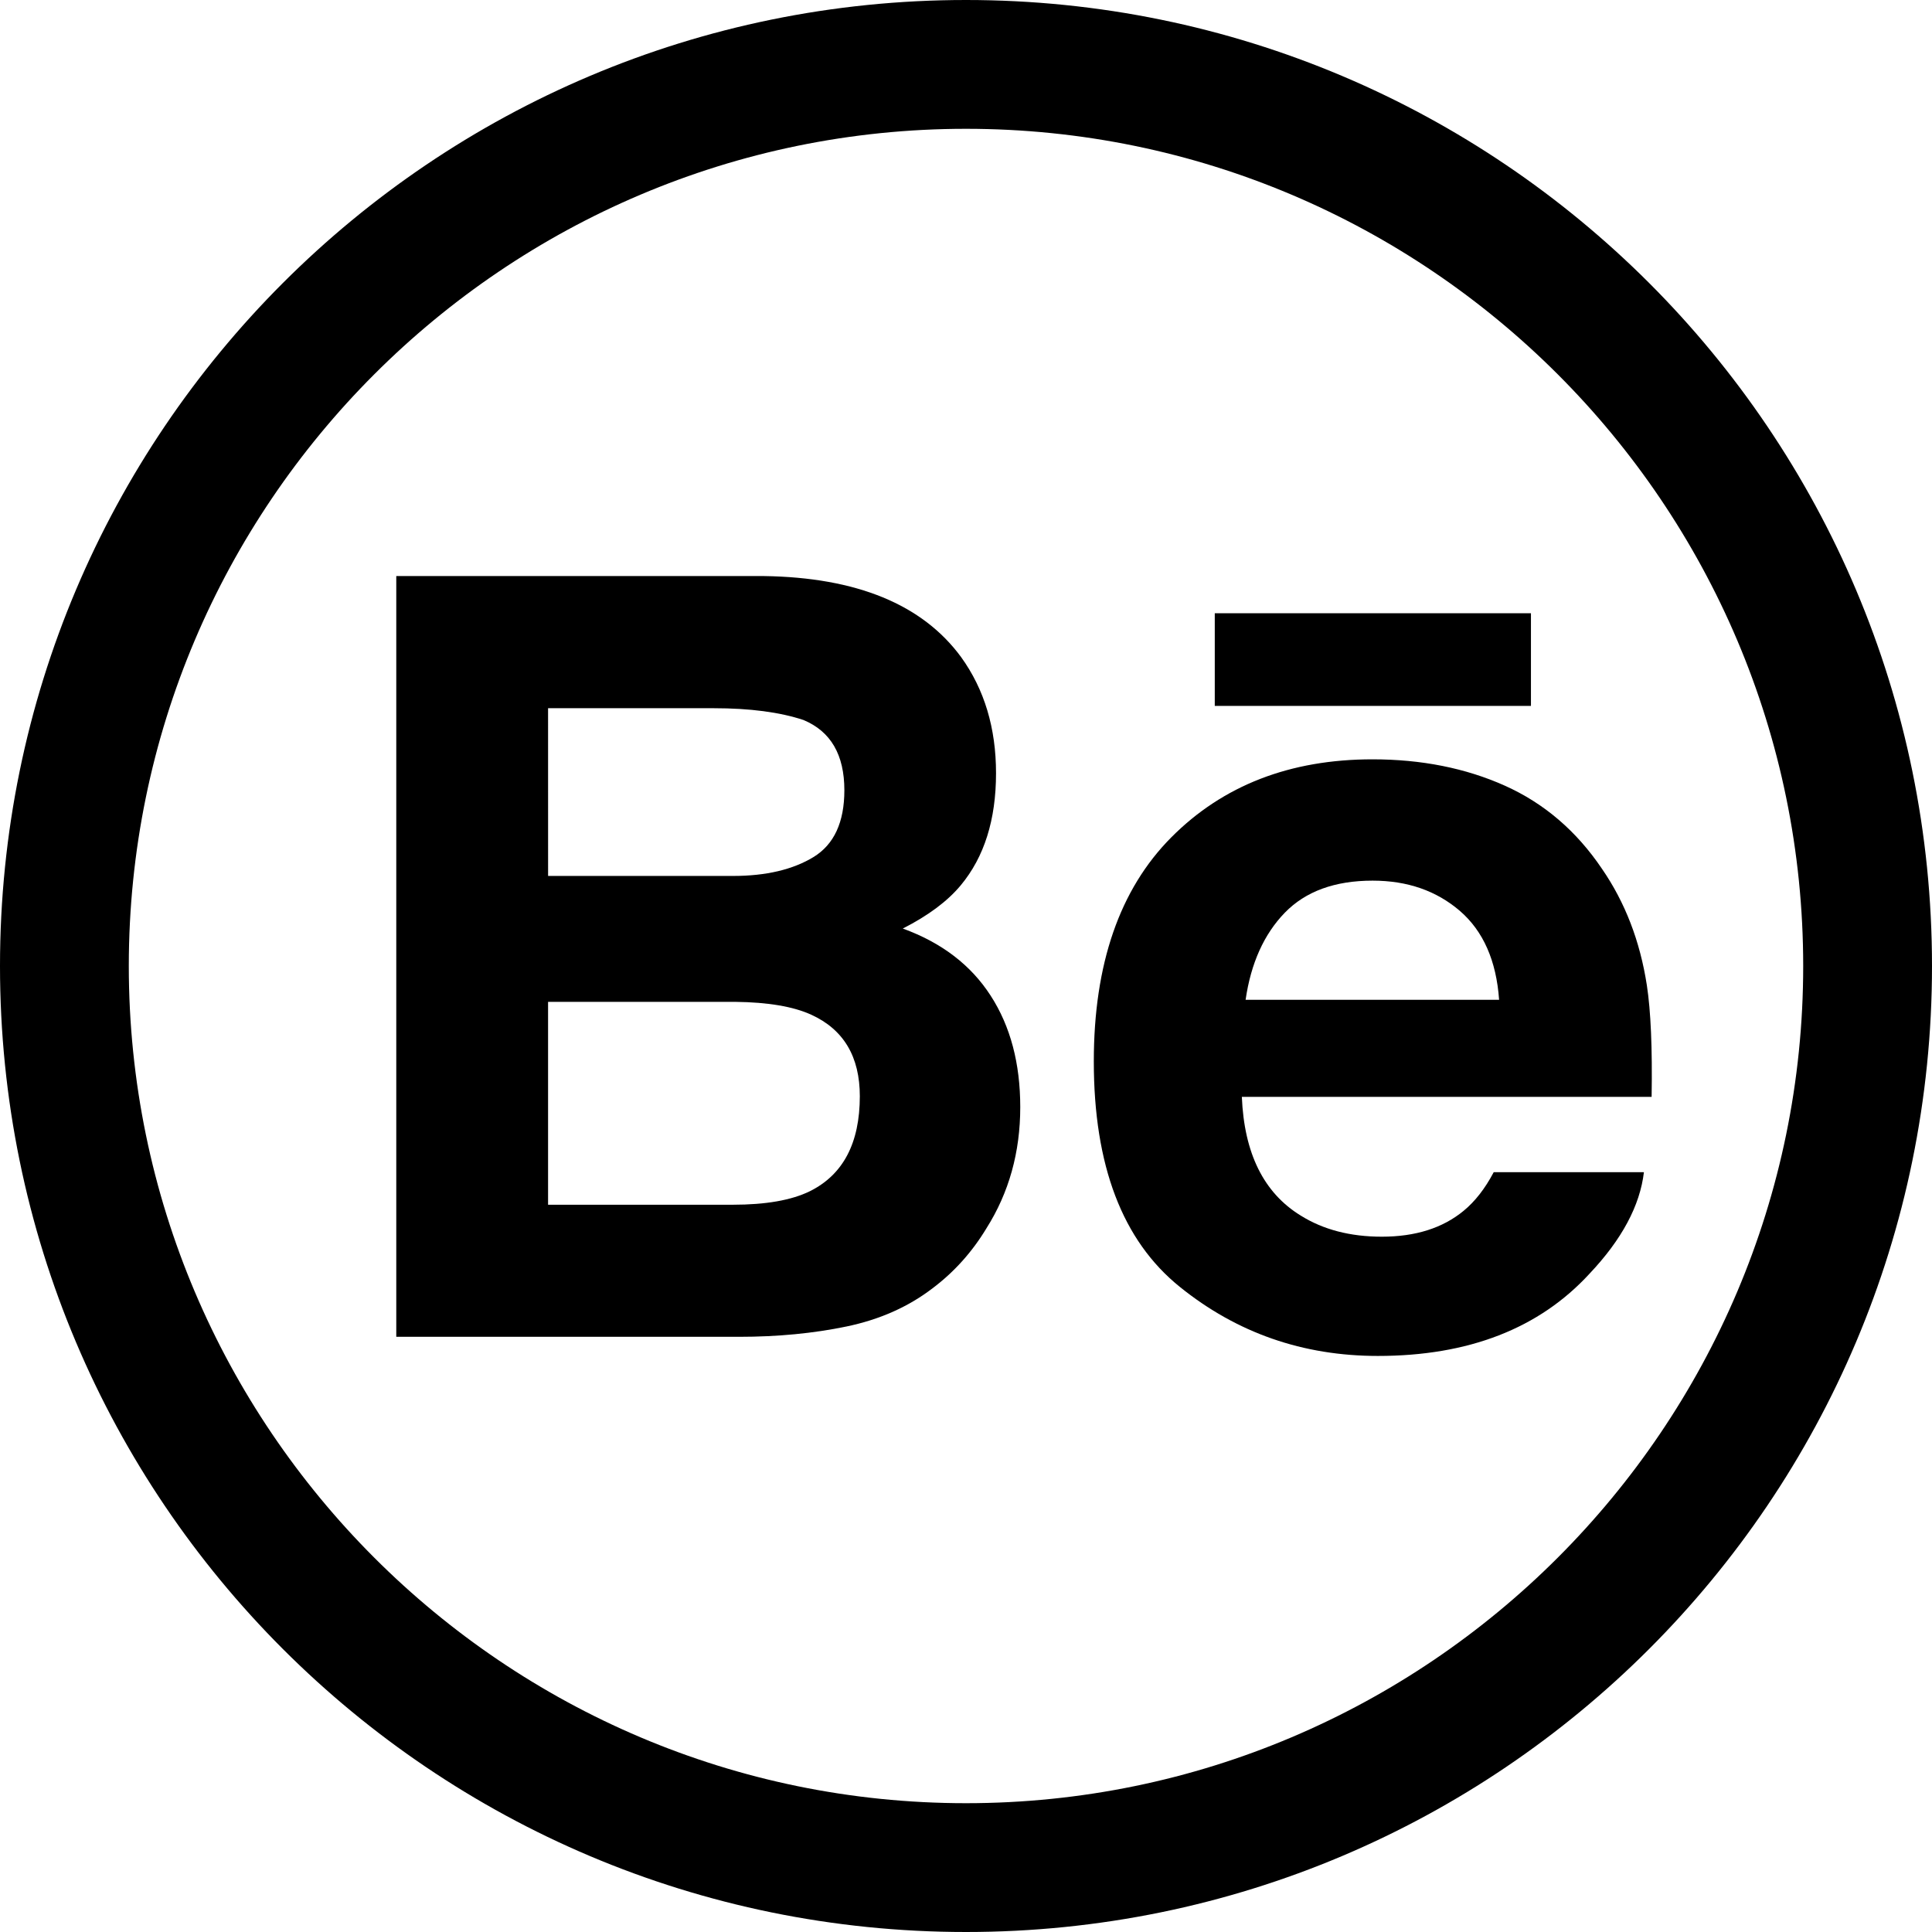
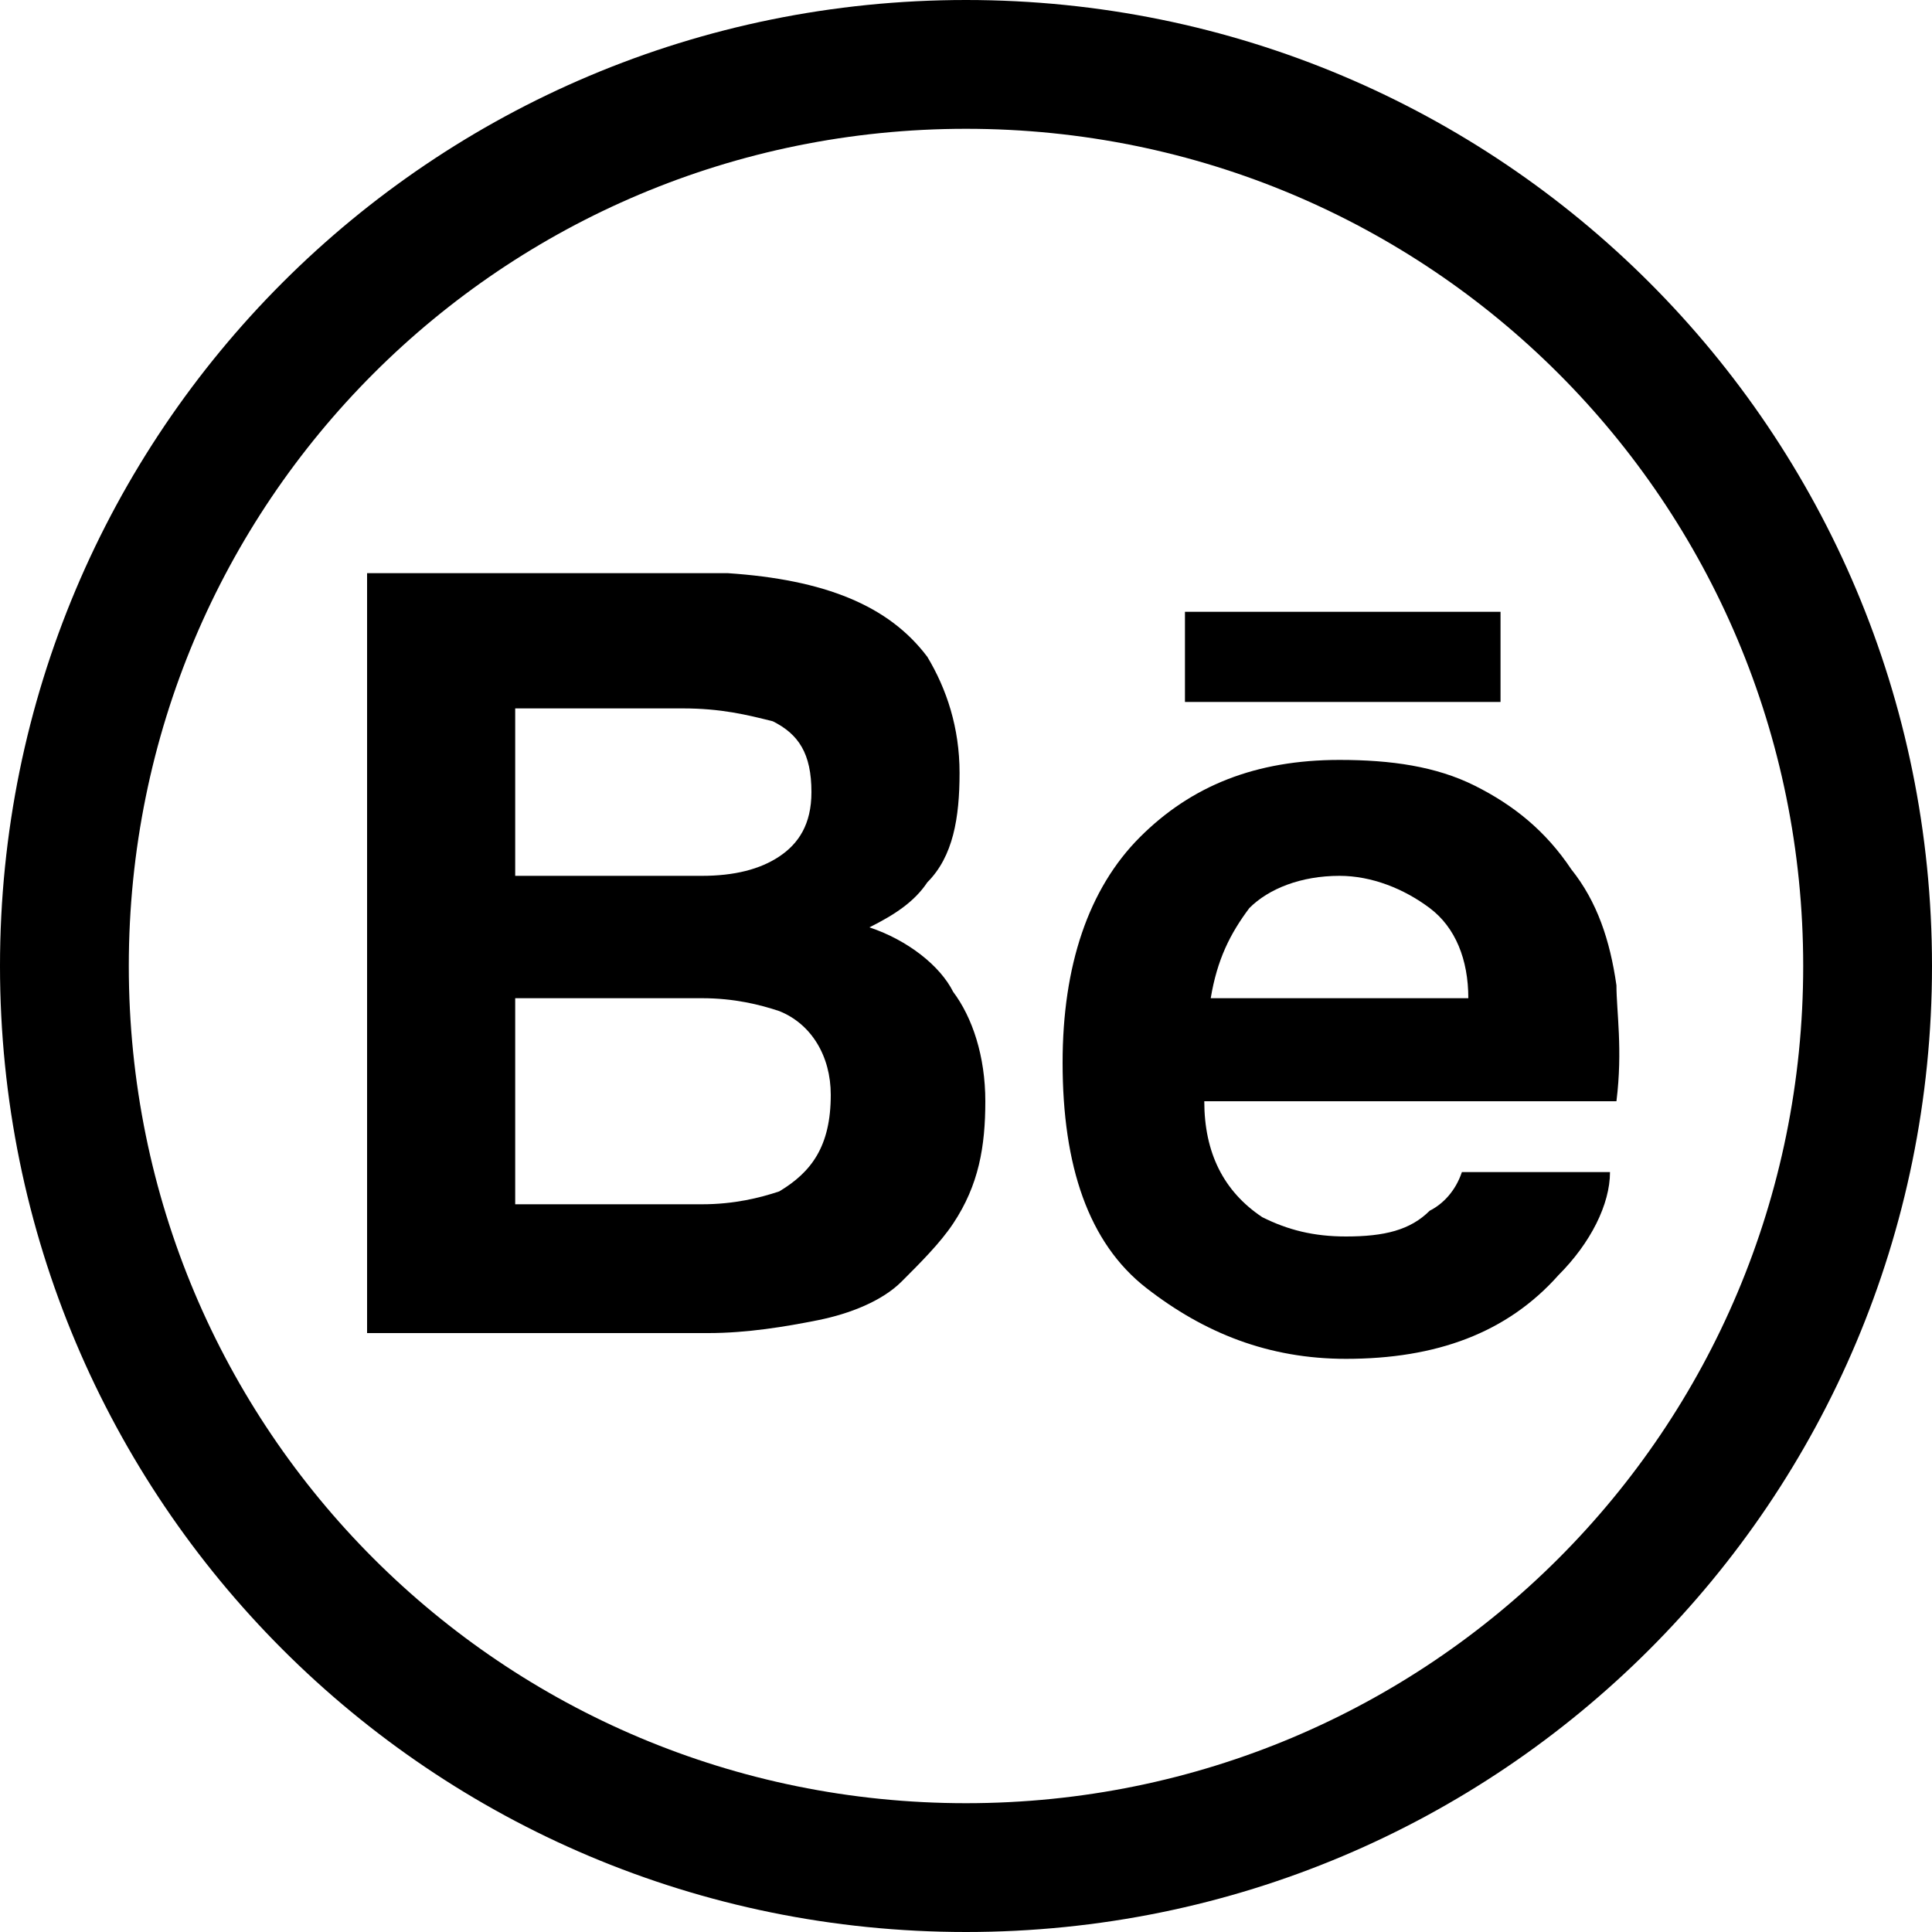
- <svg xmlns="http://www.w3.org/2000/svg" version="1.1" id="Layer_1" x="0px" y="0px" width="72px" height="72px" viewBox="0 0 72 72" enable-background="new 0 0 72 72" xml:space="preserve">
+ <svg xmlns="http://www.w3.org/2000/svg" version="1.1" id="Layer_1" x="0px" y="0px" viewBox="0 0 30 30" style="enable-background:new 0 0 30 30;" xml:space="preserve">
  <g>
-     <path d="M36,0C16.118,0,0,16.119,0,36c0,19.882,16.118,36,36,36c19.881,0,36-16.118,36-36C72,16.119,55.885,0,36,0 M36,67.2   C18.797,67.2,4.8,53.203,4.8,36C4.8,18.796,18.797,4.8,36,4.8c17.204,0,31.2,13.996,31.2,31.2C67.2,53.203,53.204,67.2,36,67.2" />
-     <path d="M33.644,34.604c0.954-0.485,1.673-1.024,2.163-1.615c0.874-1.051,1.312-2.441,1.312-4.174c0-1.68-0.432-3.123-1.302-4.328   c-1.44-1.961-3.892-2.969-7.348-3.019H14.768v28.351h12.776c1.44,0,2.773-0.129,4.005-0.385c1.229-0.256,2.298-0.729,3.205-1.424   c0.803-0.604,1.472-1.348,2.006-2.232c0.842-1.33,1.262-2.838,1.262-4.519c0-1.629-0.366-3.015-1.104-4.155   C36.183,35.965,35.092,35.13,33.644,34.604 M20.425,26.393h6.17c1.355,0,2.473,0.148,3.35,0.44   c1.016,0.425,1.522,1.296,1.522,2.617c0,1.192-0.384,2.022-1.152,2.491c-0.768,0.467-1.768,0.703-2.998,0.703h-6.891L20.425,26.393   L20.425,26.393z M30.178,44.395c-0.683,0.334-1.638,0.502-2.87,0.502h-6.883v-7.561h6.977c1.219,0.014,2.161,0.174,2.832,0.48   c1.207,0.551,1.809,1.564,1.809,3.039C32.042,42.6,31.421,43.779,30.178,44.395" />
-     <path d="M61.373,36.715c-0.254-1.645-0.812-3.088-1.67-4.334c-0.952-1.412-2.16-2.447-3.624-3.102   c-1.463-0.655-3.108-0.981-4.93-0.981c-3.074,0-5.573,0.972-7.497,2.906c-1.927,1.938-2.889,4.724-2.889,8.354   c0,3.877,1.066,6.674,3.199,8.395c2.132,1.722,4.595,2.579,7.386,2.579c3.378,0,6.009-1.021,7.884-3.06   c1.211-1.279,1.886-2.545,2.032-3.789h-5.597c-0.325,0.617-0.702,1.096-1.125,1.443c-0.782,0.643-1.797,0.962-3.046,0.962   c-1.179,0-2.187-0.264-3.025-0.789c-1.375-0.845-2.105-2.319-2.191-4.423h15.271C61.581,39.064,61.521,37.678,61.373,36.715    M46.42,37.259c0.198-1.362,0.686-2.446,1.461-3.245c0.774-0.797,1.867-1.195,3.272-1.195c1.295,0,2.375,0.375,3.252,1.127   c0.873,0.754,1.359,1.859,1.462,3.313H46.42L46.42,37.259z" />
-     <rect x="45.271" y="22.854" width="11.783" height="3.453" />
+     <path d="M15,0C6.7,0,0,6.7,0,15s6.7,15,15,15s15-6.7,15-15S23.3,0,15,0 M15,28C7.8,28,2,22.2,2,15S7.8,2,15,2s13,5.8,13,13   S22.2,28,15,28" />
+     <path d="M13.5,14.4c0.4-0.2,0.7-0.4,0.9-0.7c0.4-0.4,0.5-1,0.5-1.7s-0.2-1.3-0.5-1.8c-0.6-0.8-1.6-1.2-3.1-1.3H5.7v11.8H11   c0.6,0,1.2-0.1,1.7-0.2s1-0.3,1.3-0.6c0.3-0.3,0.6-0.6,0.8-0.9c0.4-0.6,0.5-1.2,0.5-1.9c0-0.7-0.2-1.3-0.5-1.7   C14.6,15,14.1,14.6,13.5,14.4 M8,11h2.6c0.6,0,1,0.1,1.4,0.2c0.4,0.2,0.6,0.5,0.6,1.1c0,0.5-0.2,0.8-0.5,1s-0.7,0.3-1.2,0.3H8V11   L8,11z M12.1,18.5c-0.3,0.1-0.7,0.2-1.2,0.2H8v-3.2h2.9c0.5,0,0.9,0.1,1.2,0.2c0.5,0.2,0.8,0.7,0.8,1.3   C12.9,17.8,12.6,18.2,12.1,18.5" />
+     <path d="M25.1,15.3c-0.1-0.7-0.3-1.3-0.7-1.8c-0.4-0.6-0.9-1-1.5-1.3s-1.3-0.4-2.1-0.4c-1.3,0-2.3,0.4-3.1,1.2   c-0.8,0.8-1.2,2-1.2,3.5c0,1.6,0.4,2.8,1.3,3.5s1.9,1.1,3.1,1.1c1.4,0,2.5-0.4,3.3-1.3c0.5-0.5,0.8-1.1,0.8-1.6h-2.3   c-0.1,0.3-0.3,0.5-0.5,0.6c-0.3,0.3-0.7,0.4-1.3,0.4c-0.5,0-0.9-0.1-1.3-0.3c-0.6-0.4-0.9-1-0.9-1.8h6.4   C25.2,16.3,25.1,15.7,25.1,15.3 M18.8,15.5c0.1-0.6,0.3-1,0.6-1.4c0.3-0.3,0.8-0.5,1.4-0.5c0.5,0,1,0.2,1.4,0.5s0.6,0.8,0.6,1.4   H18.8L18.8,15.5z" />
+     <rect x="18.4" y="9.5" width="4.9" height="1.4" />
  </g>
</svg>
